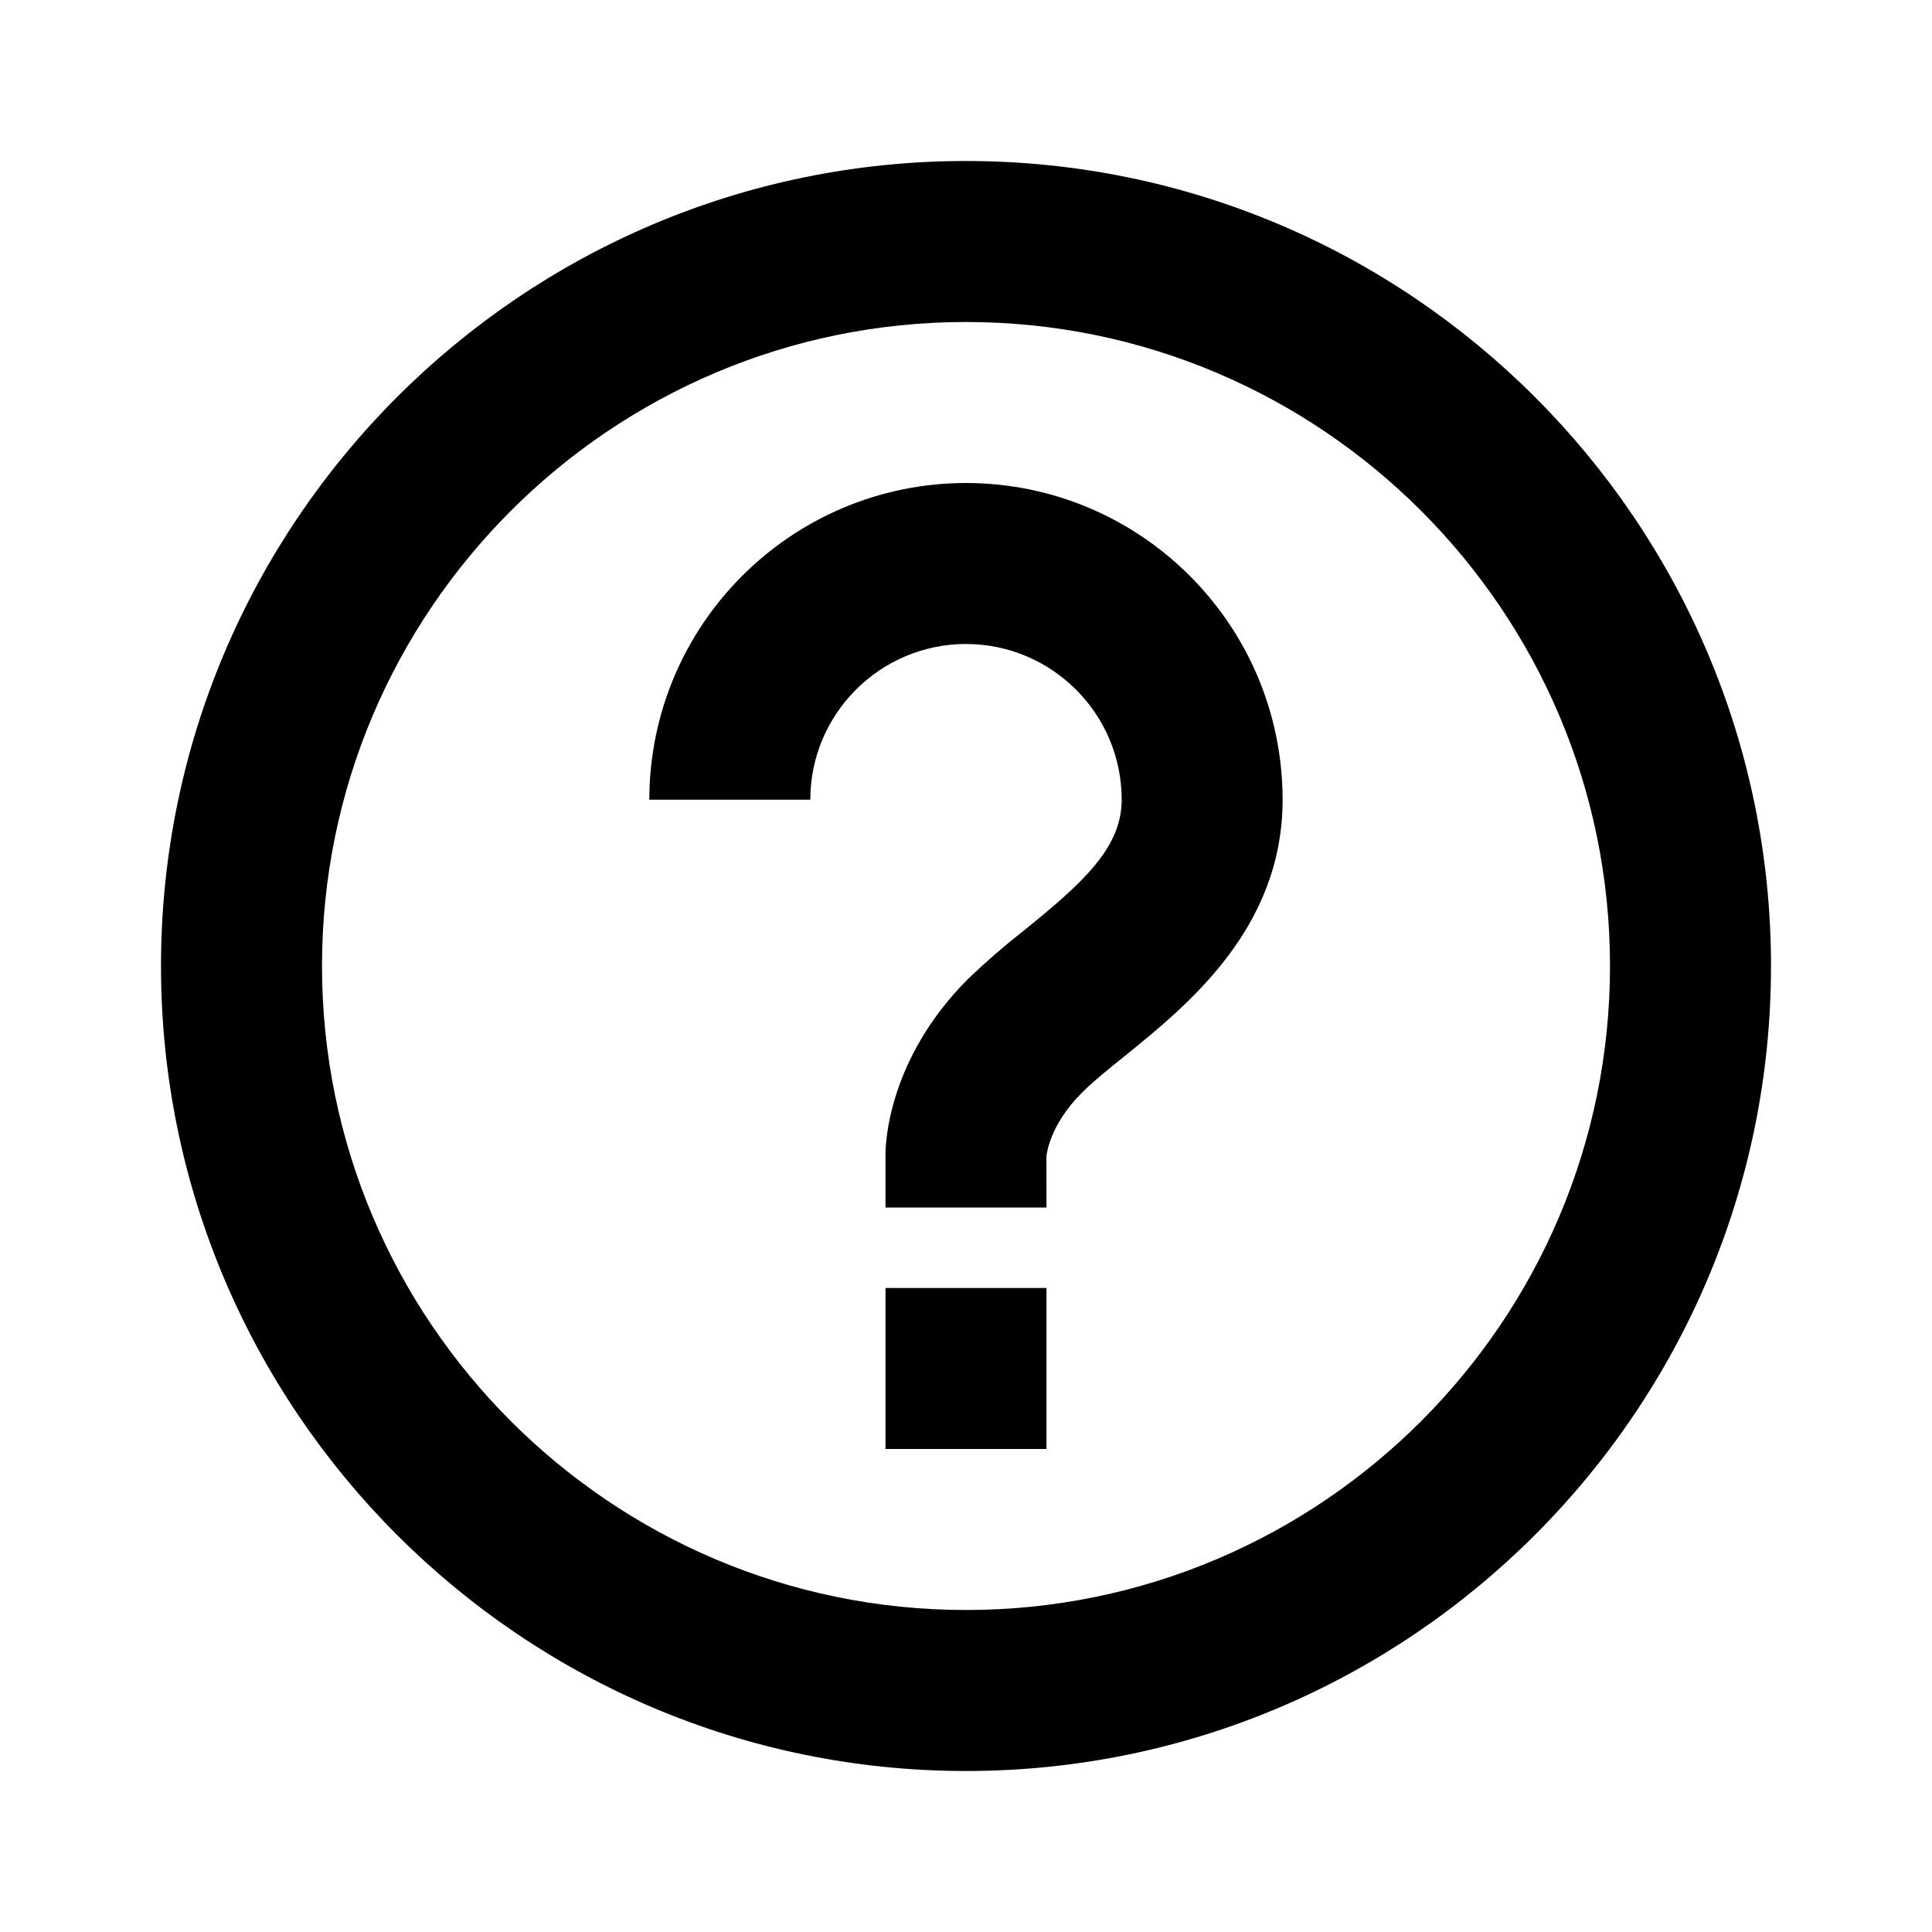
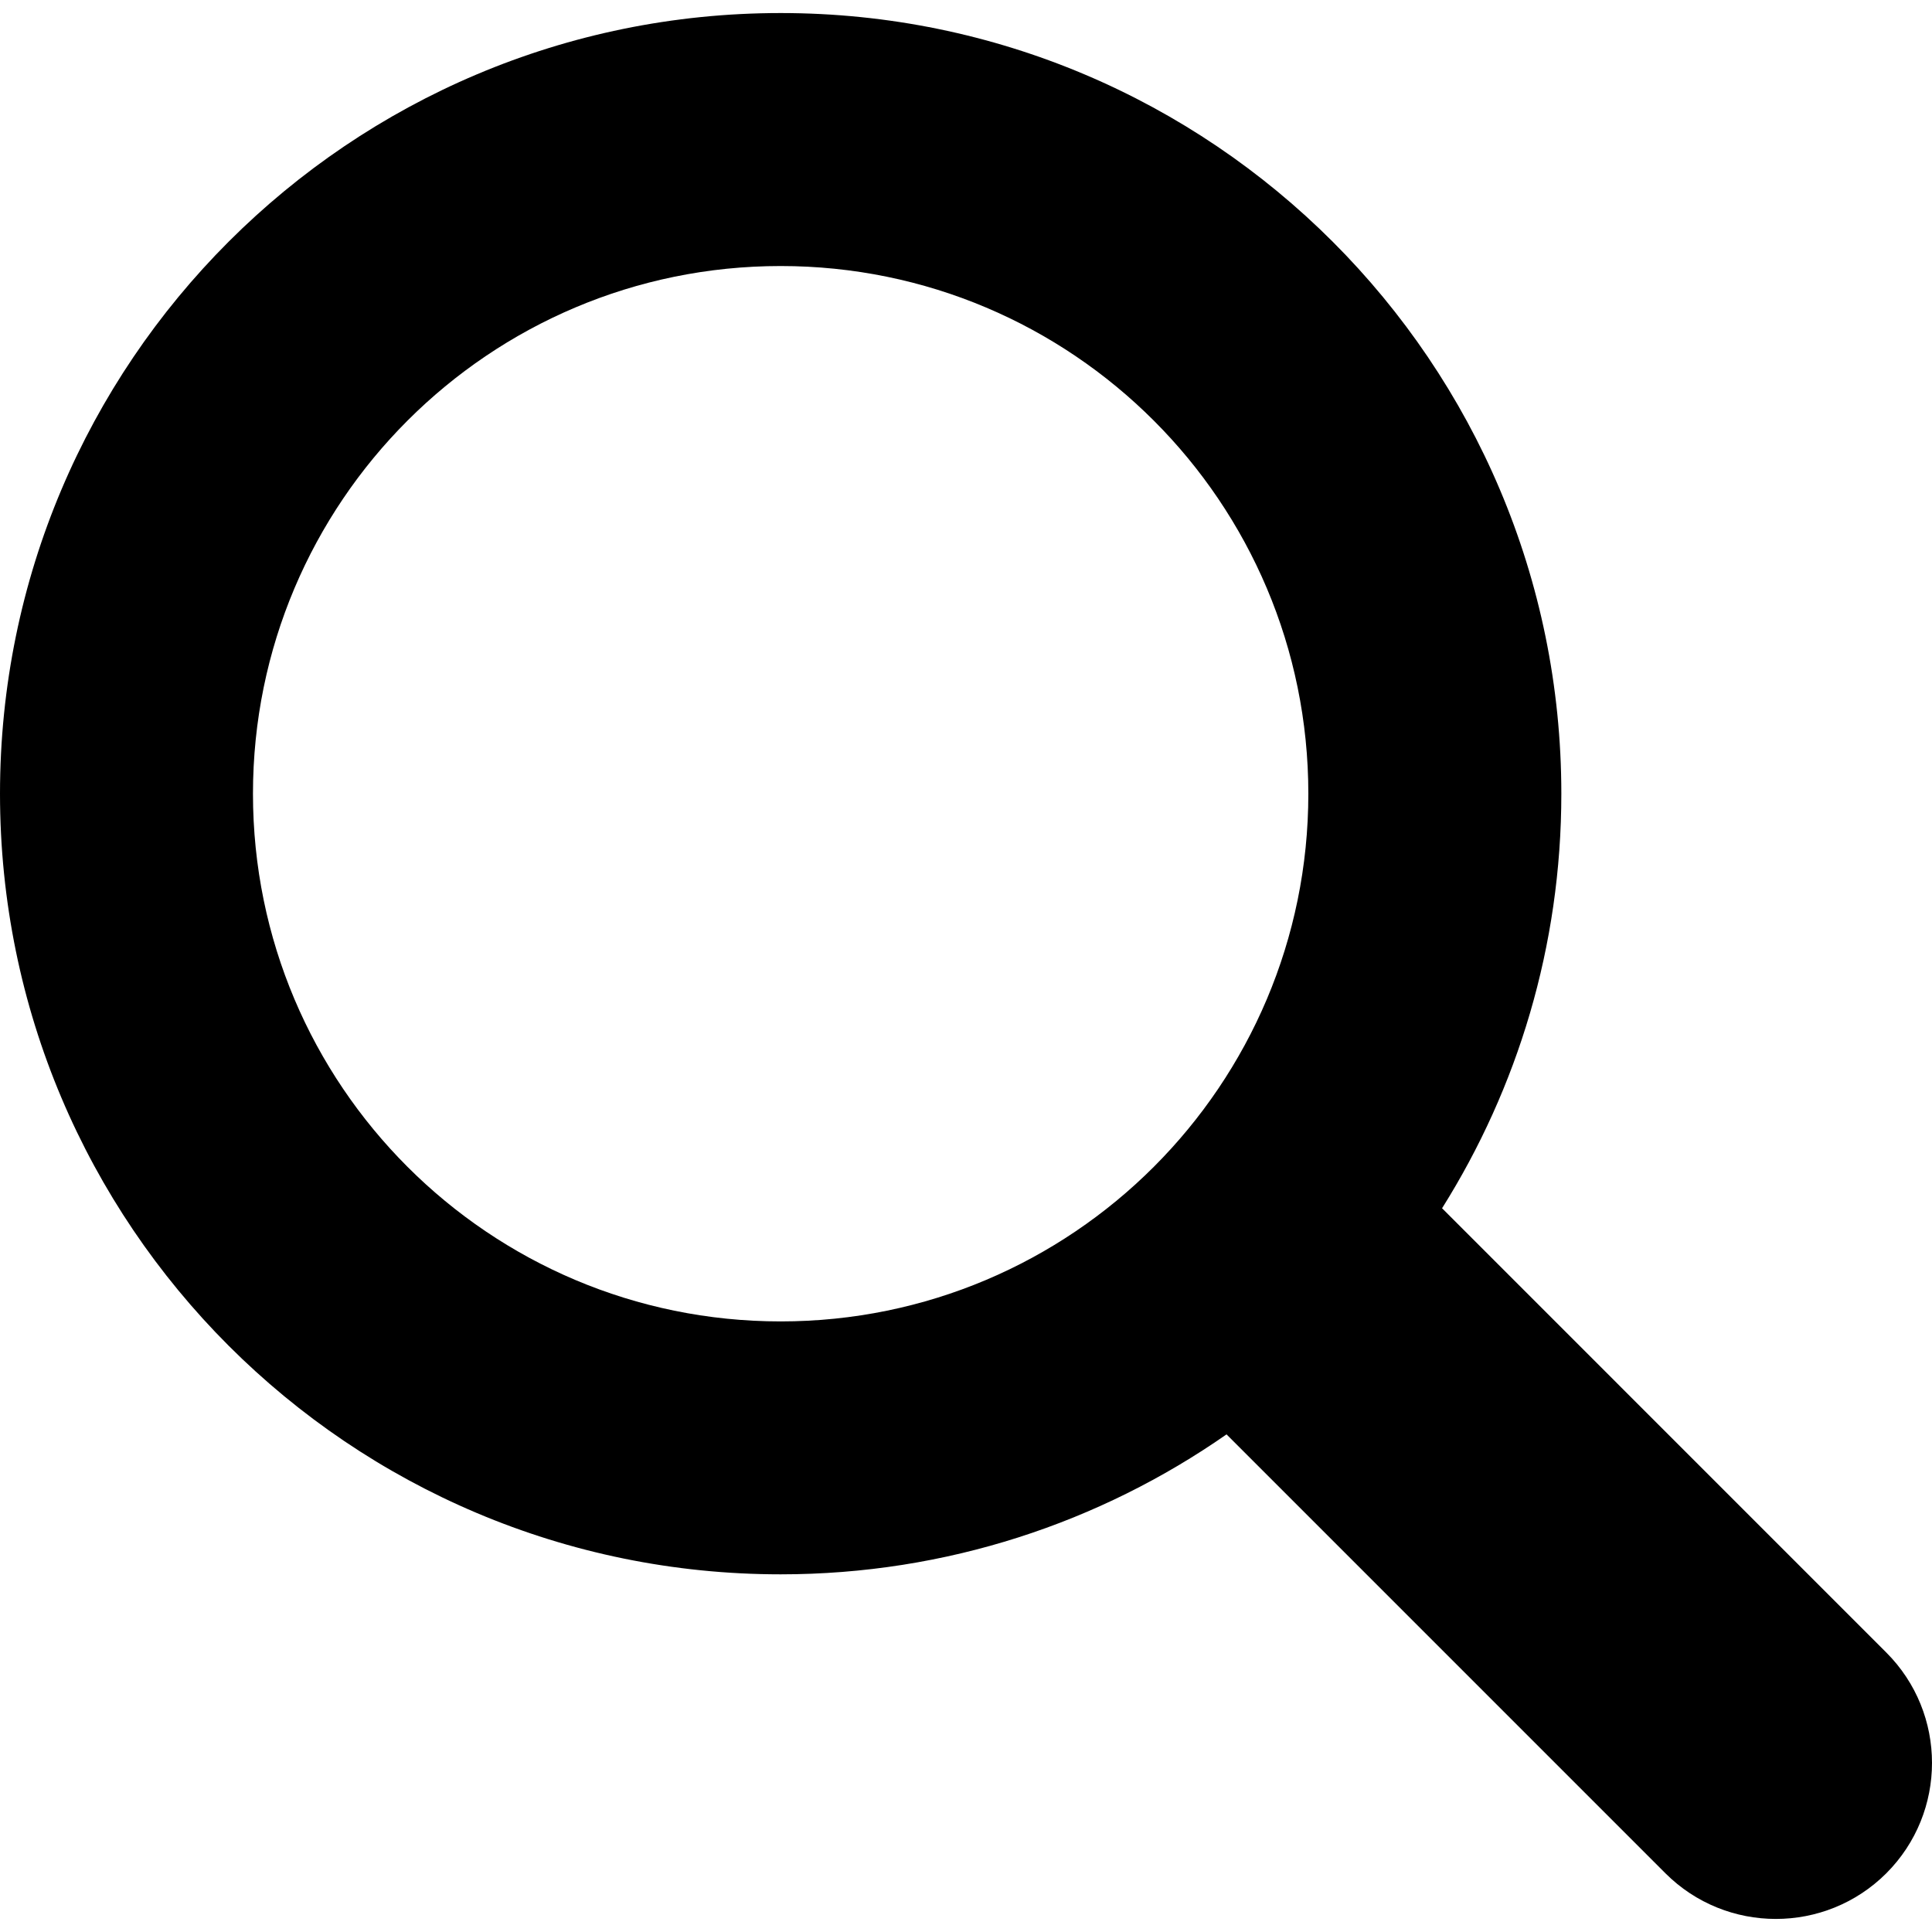
- <svg xmlns="http://www.w3.org/2000/svg" width="24" height="24">
-   <path d="M12 6a3.939 3.939 0 0 0-3.934 3.934h2C10.066 8.867 10.934 8 12 8s1.934.867 1.934 1.934c0 .598-.481 1.032-1.216 1.626a9.208 9.208 0 0 0-.691.599c-.998.997-1.027 2.056-1.027 2.174V15h2l-.001-.633c.001-.016.033-.386.441-.793.15-.15.339-.3.535-.458.779-.631 1.958-1.584 1.958-3.182A3.937 3.937 0 0 0 12 6zm-1 10h2v2h-2z" />
-   <path d="M12 2C6.486 2 2 6.486 2 12s4.486 10 10 10 10-4.486 10-10S17.514 2 12 2zm0 18c-4.411 0-8-3.589-8-8s3.589-8 8-8 8 3.589 8 8-3.589 8-8 8z" />
+ <svg xmlns="http://www.w3.org/2000/svg" version="1.1" id="Capa_1" x="0px" y="0px" viewBox="0 0 118.783 118.783" style="enable-background:new 0 0 118.783 118.783;" xml:space="preserve">
+   <g>
+     <path d="M115.97,101.597L88.661,74.286c4.64-7.387,7.333-16.118,7.333-25.488c0-26.509-21.49-47.996-47.998-47.996   S0,22.289,0,48.798c0,26.51,21.487,47.995,47.996,47.995c10.197,0,19.642-3.188,27.414-8.605l26.984,26.986   c1.875,1.873,4.333,2.806,6.788,2.806c2.458,0,4.913-0.933,6.791-2.806C119.72,111.423,119.72,105.347,115.97,101.597z    M47.996,81.243c-17.917,0-32.443-14.525-32.443-32.443s14.526-32.444,32.443-32.444c17.918,0,32.443,14.526,32.443,32.444   S65.914,81.243,47.996,81.243z" />
+   </g>
+   <g>
+ </g>
+   <g>
+ </g>
+   <g>
+ </g>
+   <g>
+ </g>
+   <g>
+ </g>
+   <g>
+ </g>
+   <g>
+ </g>
+   <g>
+ </g>
+   <g>
+ </g>
+   <g>
+ </g>
+   <g>
+ </g>
+   <g>
+ </g>
+   <g>
+ </g>
+   <g>
+ </g>
+   <g>
+ </g>
</svg>
